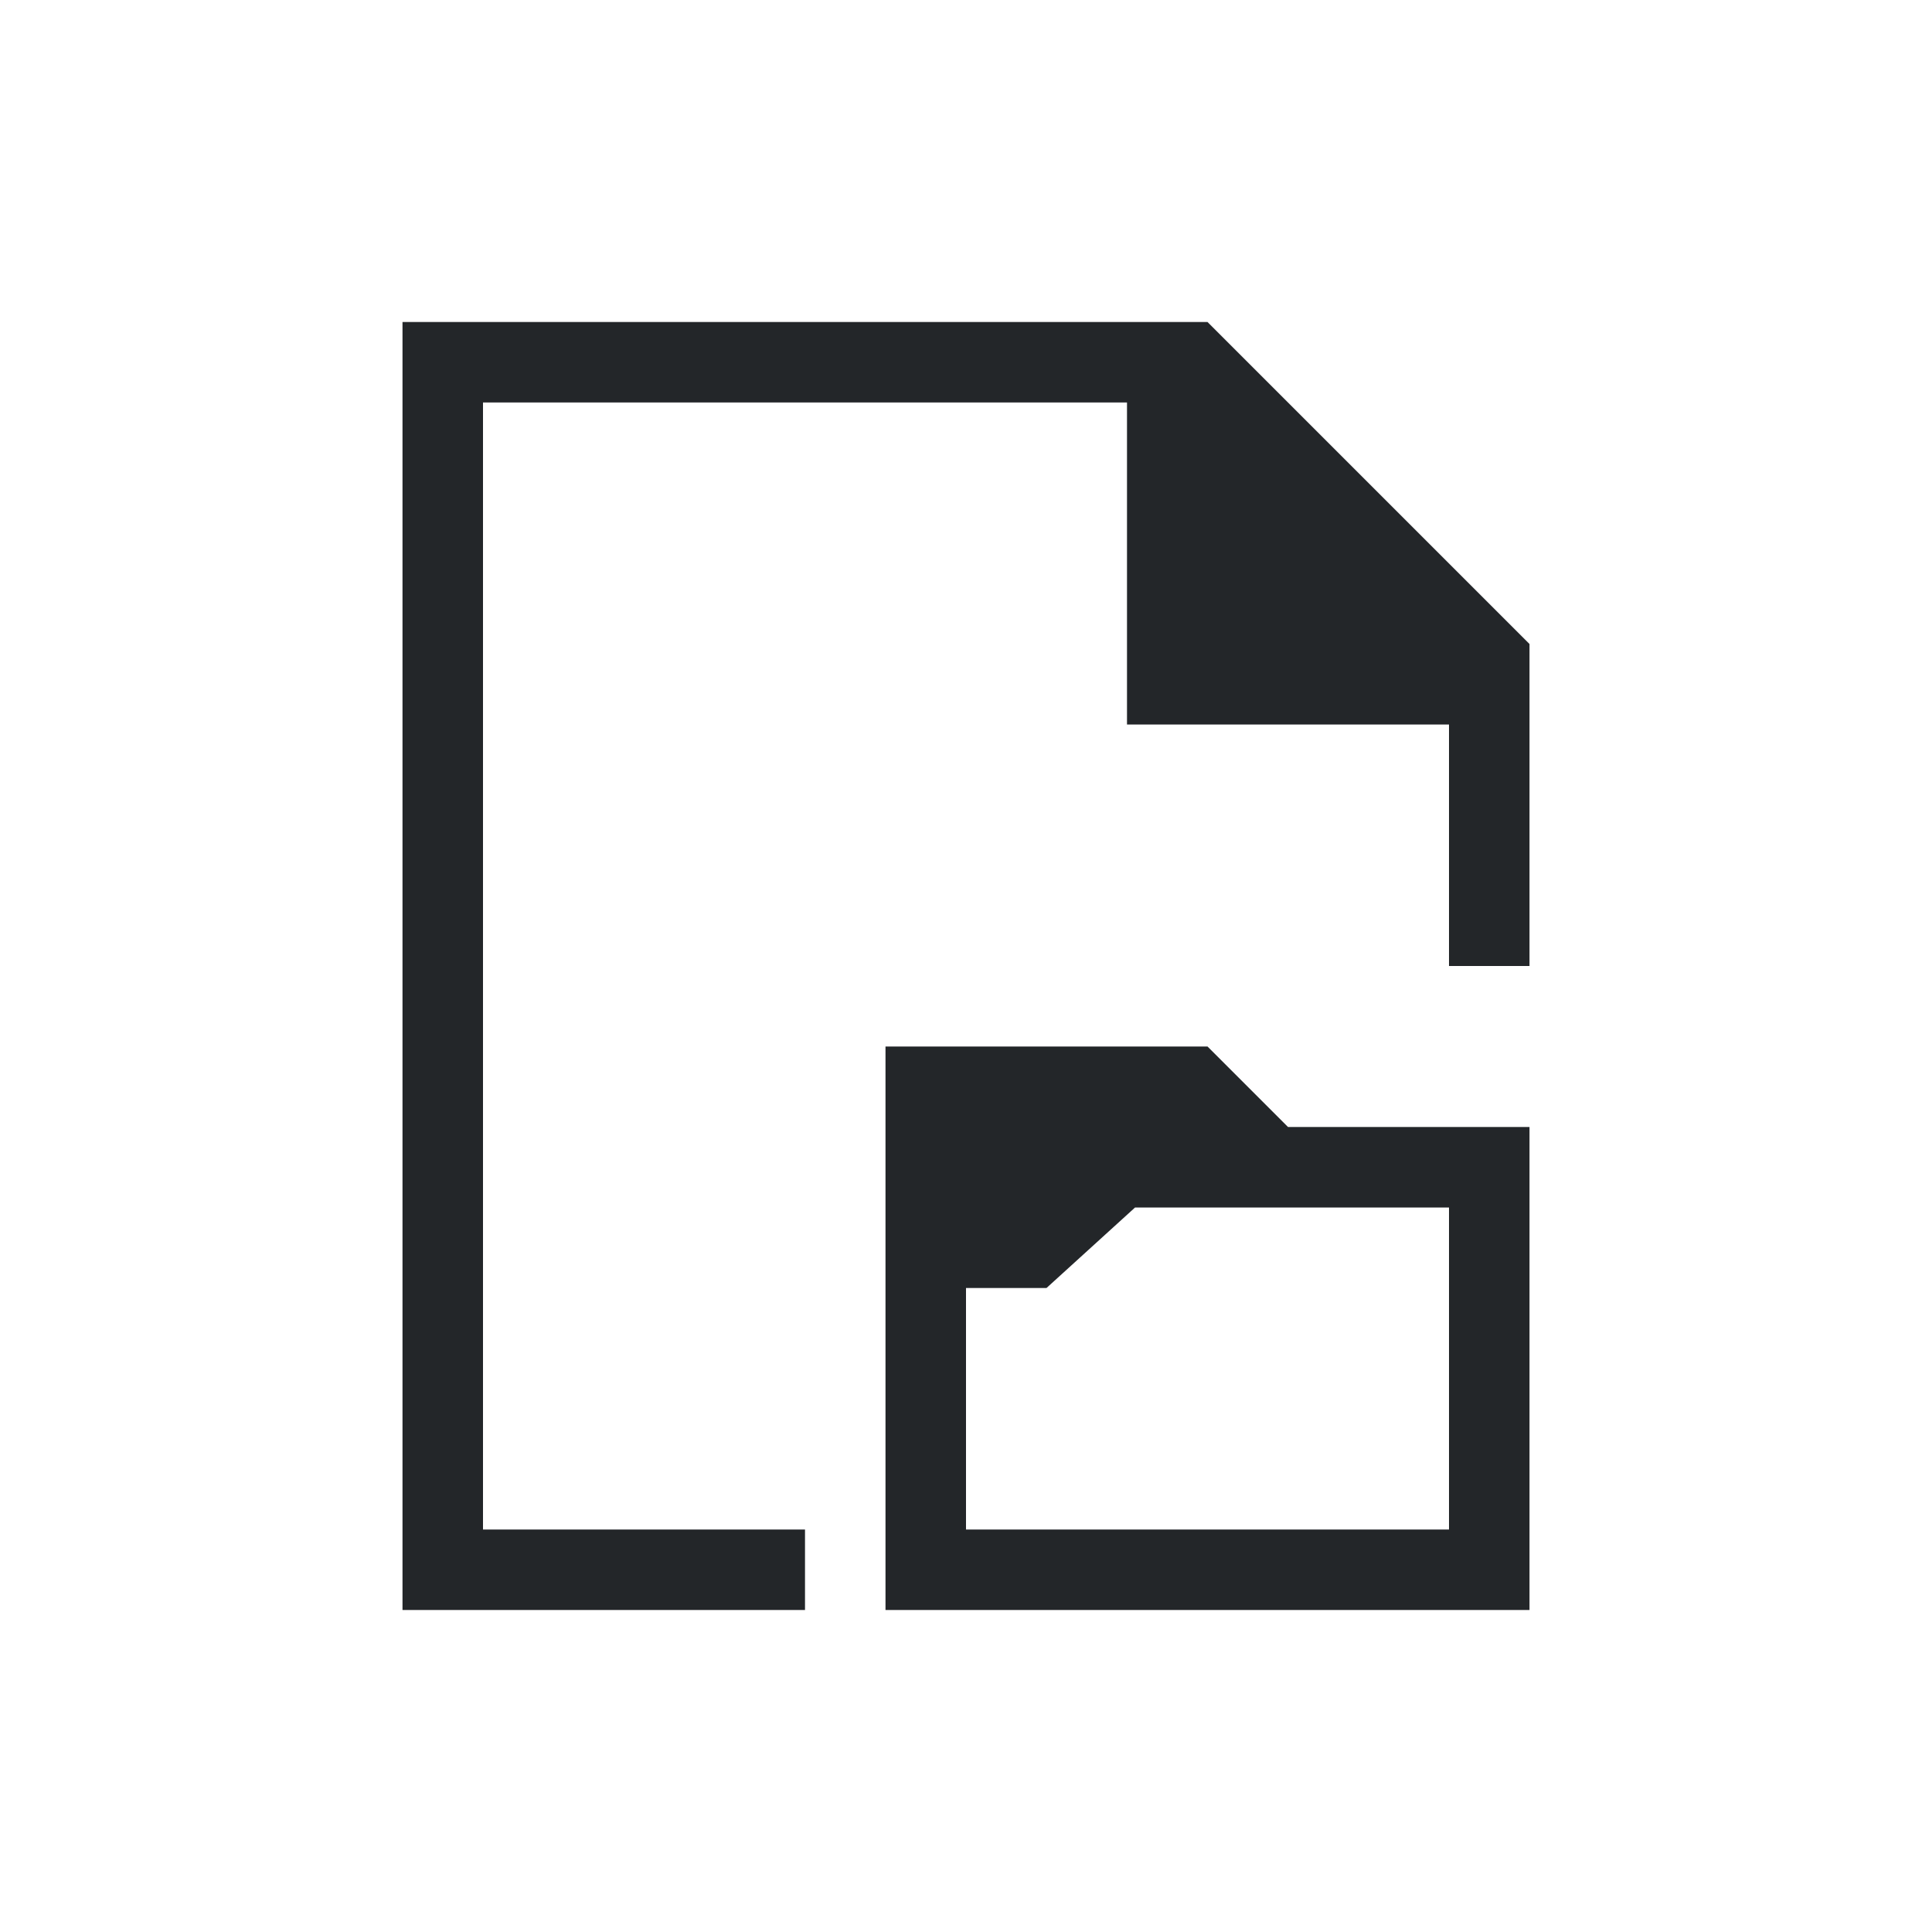
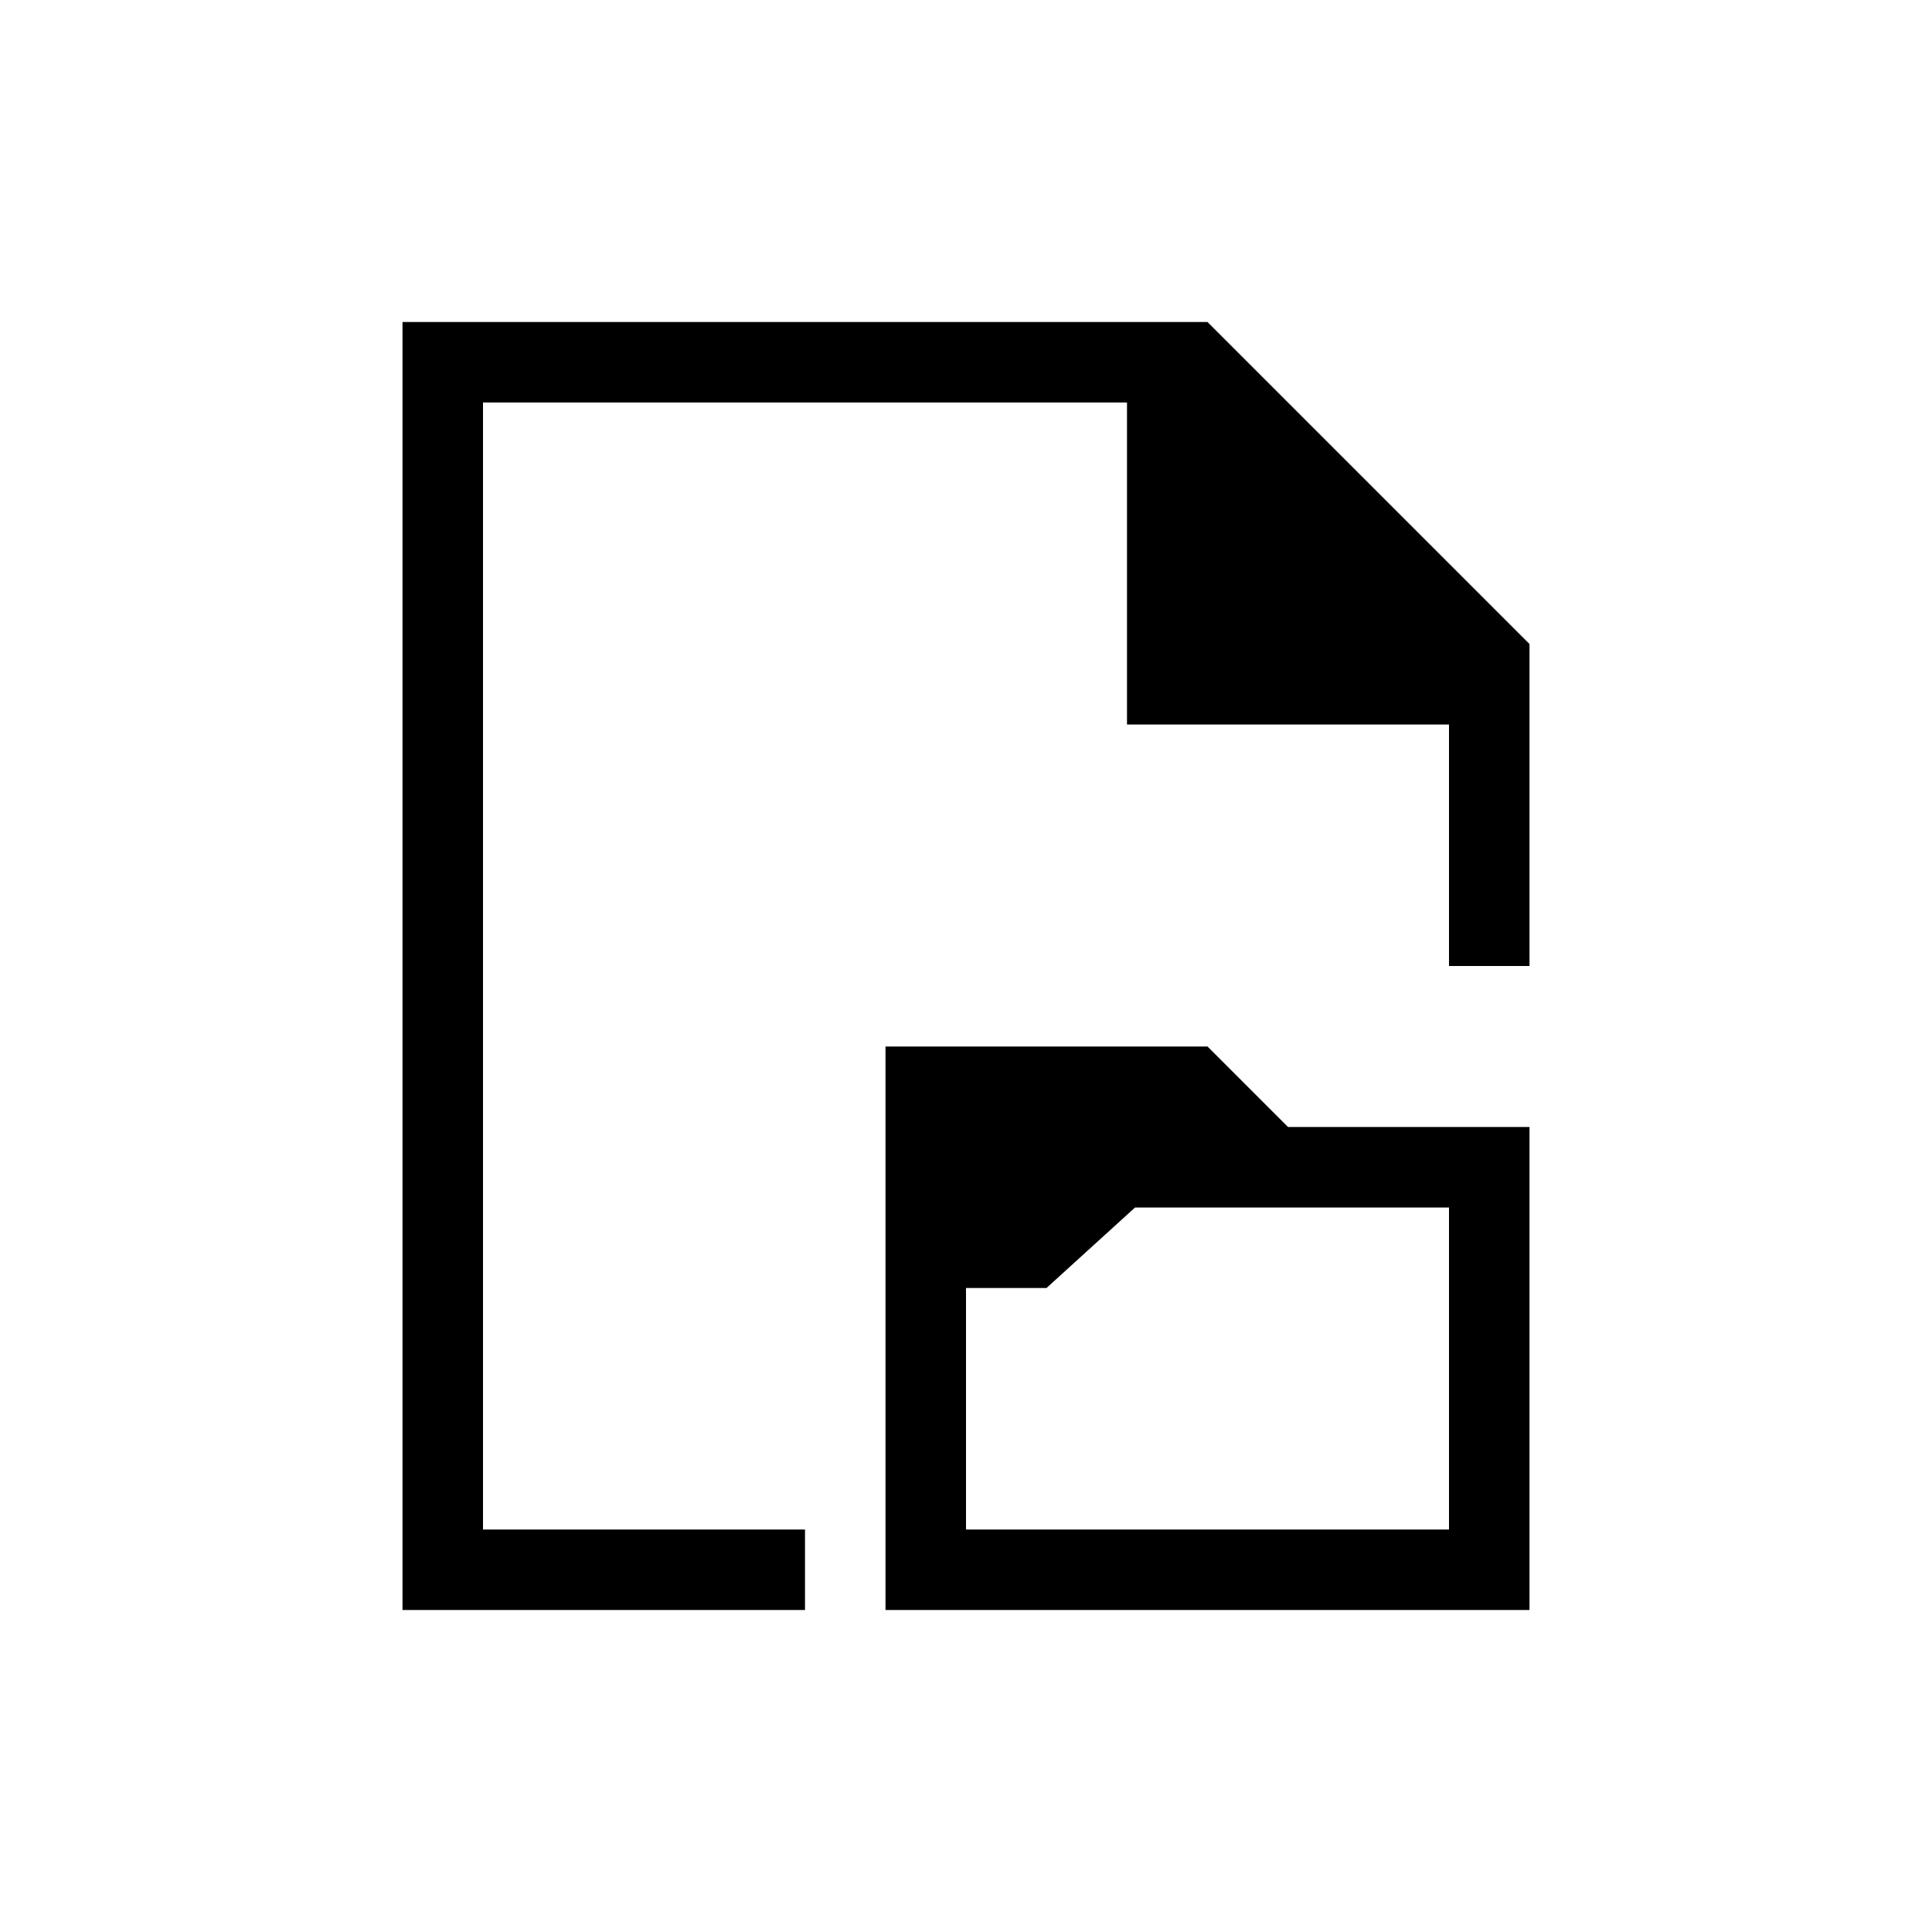
<svg xmlns="http://www.w3.org/2000/svg" viewBox="0 0 24 24" width="24" height="24">
  <defs id="defs3051">
    <style type="text/css" id="current-color-scheme">
      .ColorScheme-Text {
-         color:#232629;
+         color:currentColor;
      }
      </style>
  </defs>
  <g transform="translate(1,1)">
    <path style="fill:currentColor;fill-opacity:1;stroke:none" d="M 4 3 L 4 19 L 9 19 L 9 18 L 5 18 L 5 4 L 13 4 L 13 8 L 17 8 L 17 11 L 18 11 L 18 7 L 14 3 L 14 3 L 14 3 L 5 3 L 4 3 z M 10 12 L 10 19 L 18 19 L 18 13 L 15 13 L 14 12 L 14 12 L 14 12 L 10 12 z M 13.1 14 L 17 14 L 17 18 L 11 18 L 11 15 L 12 15 L 13.1 14 z " class="ColorScheme-Text" />
  </g>
</svg>
